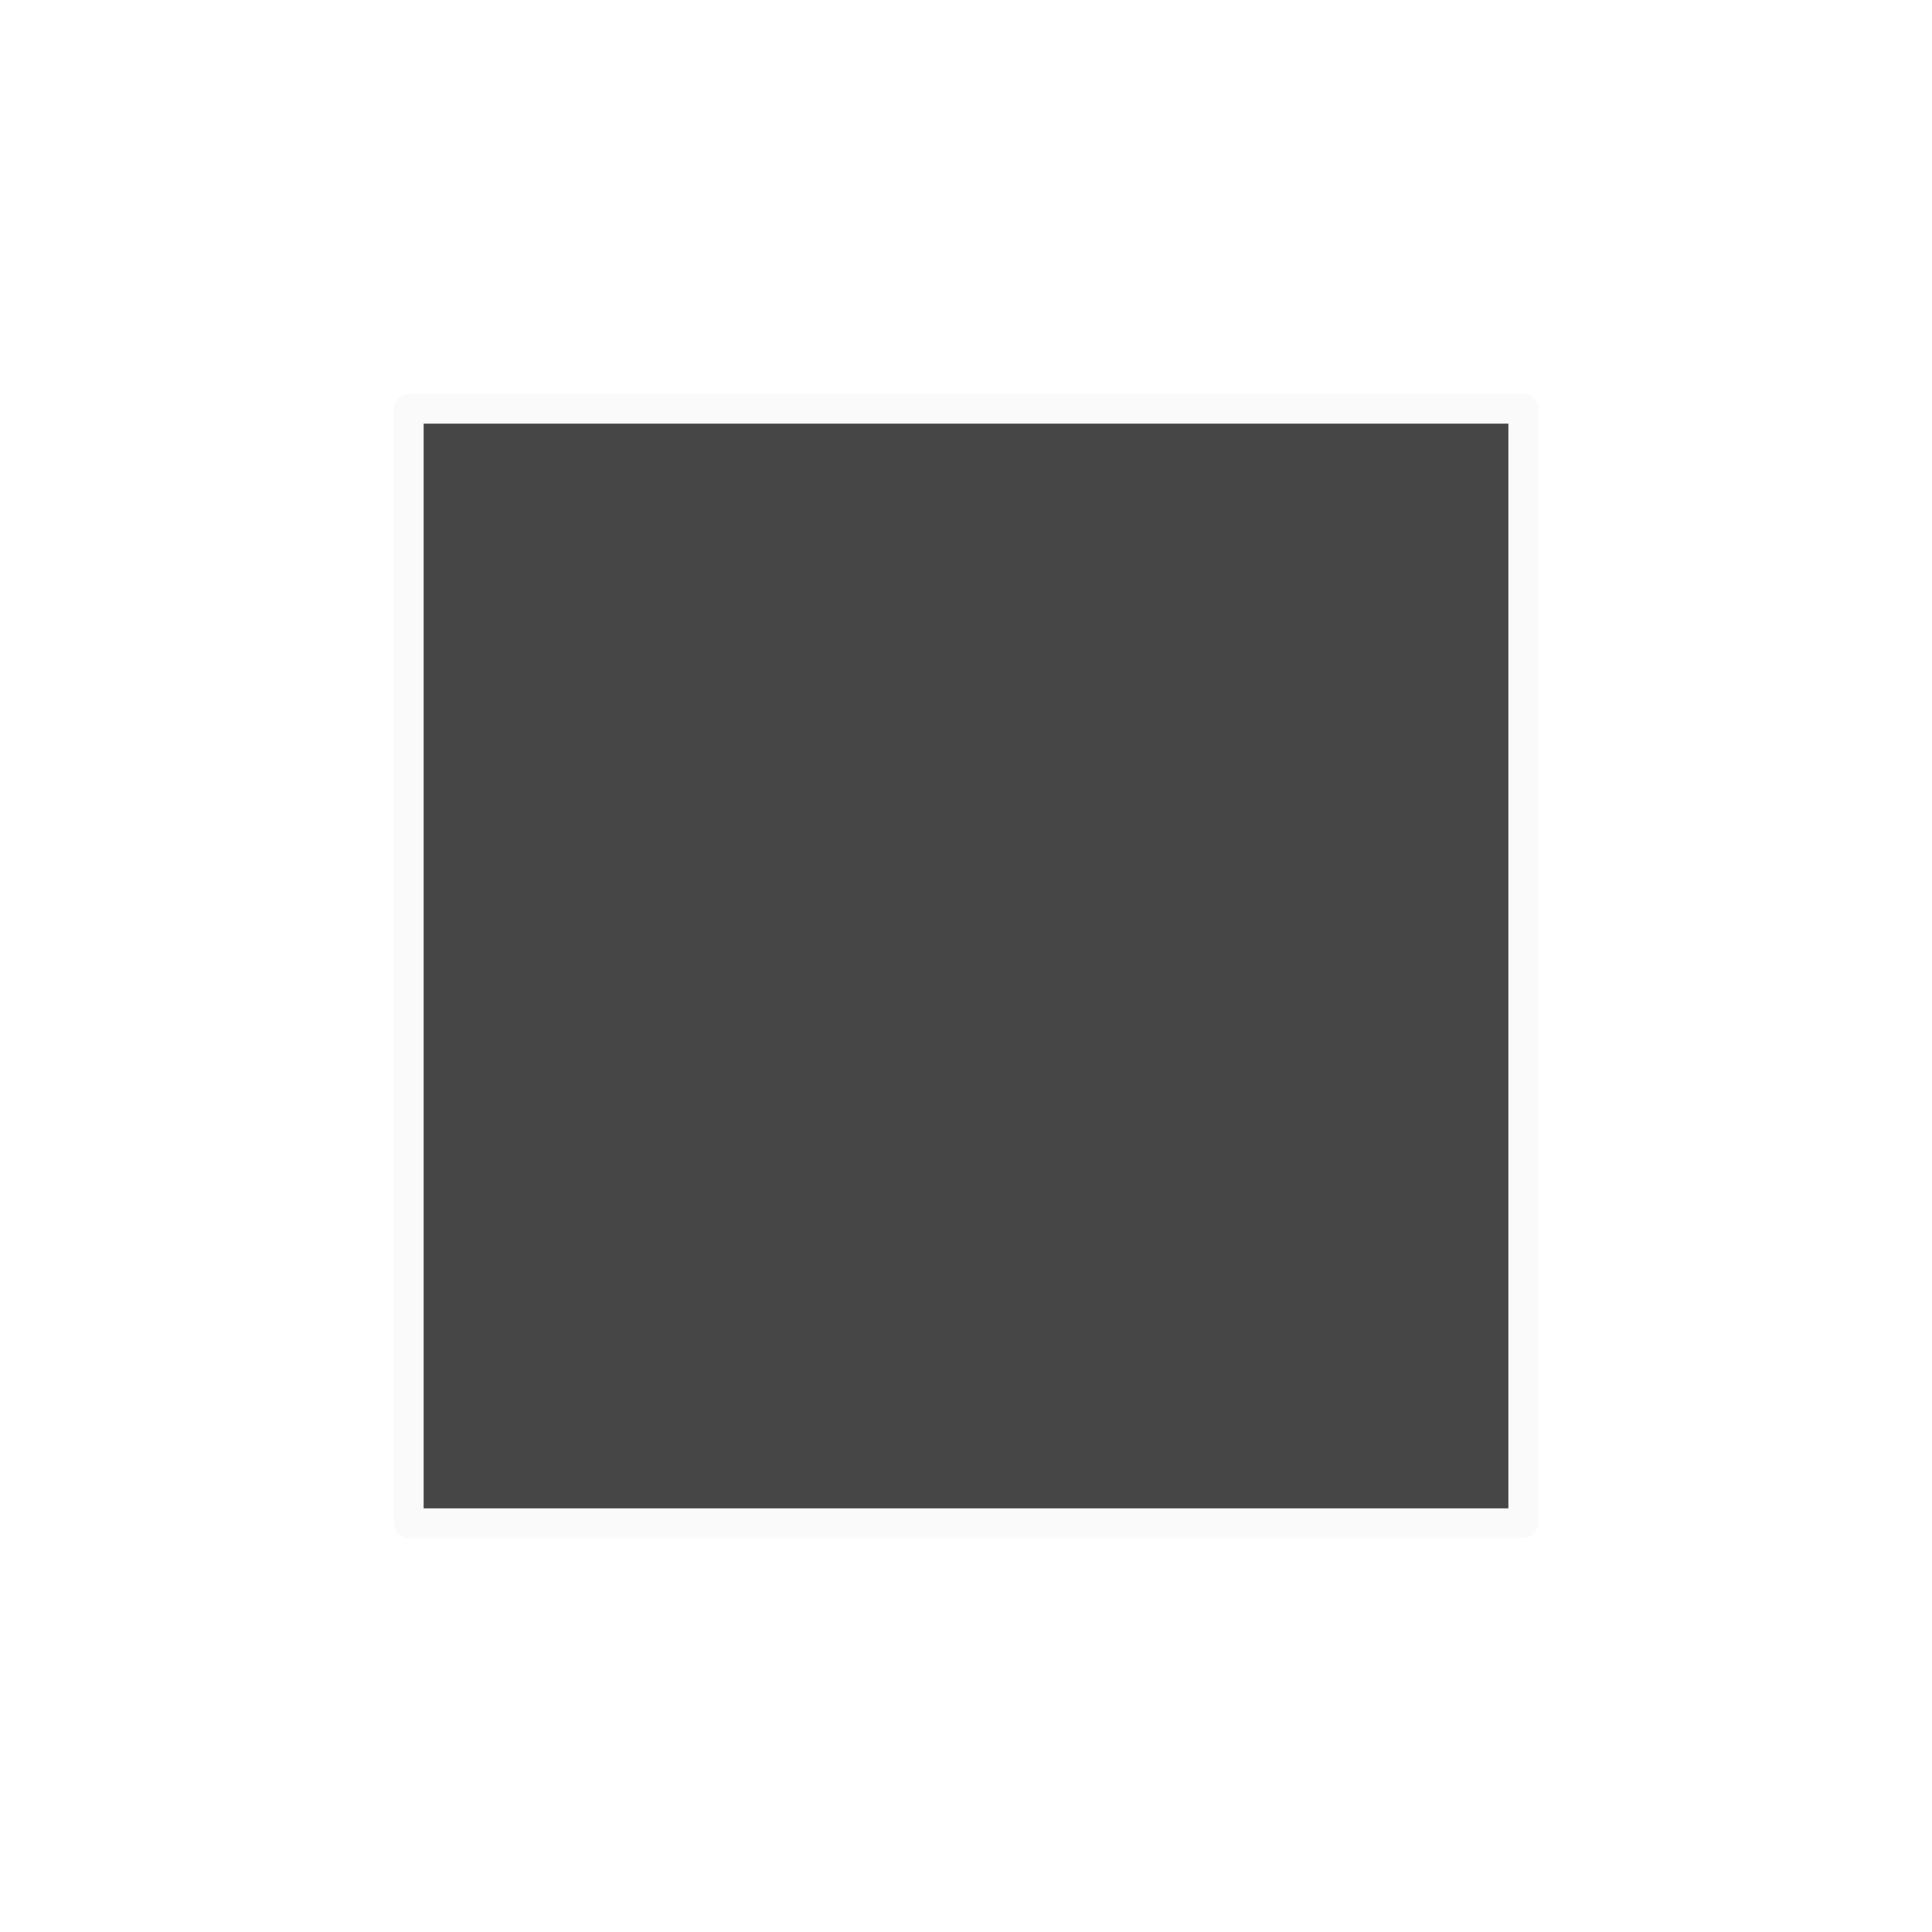
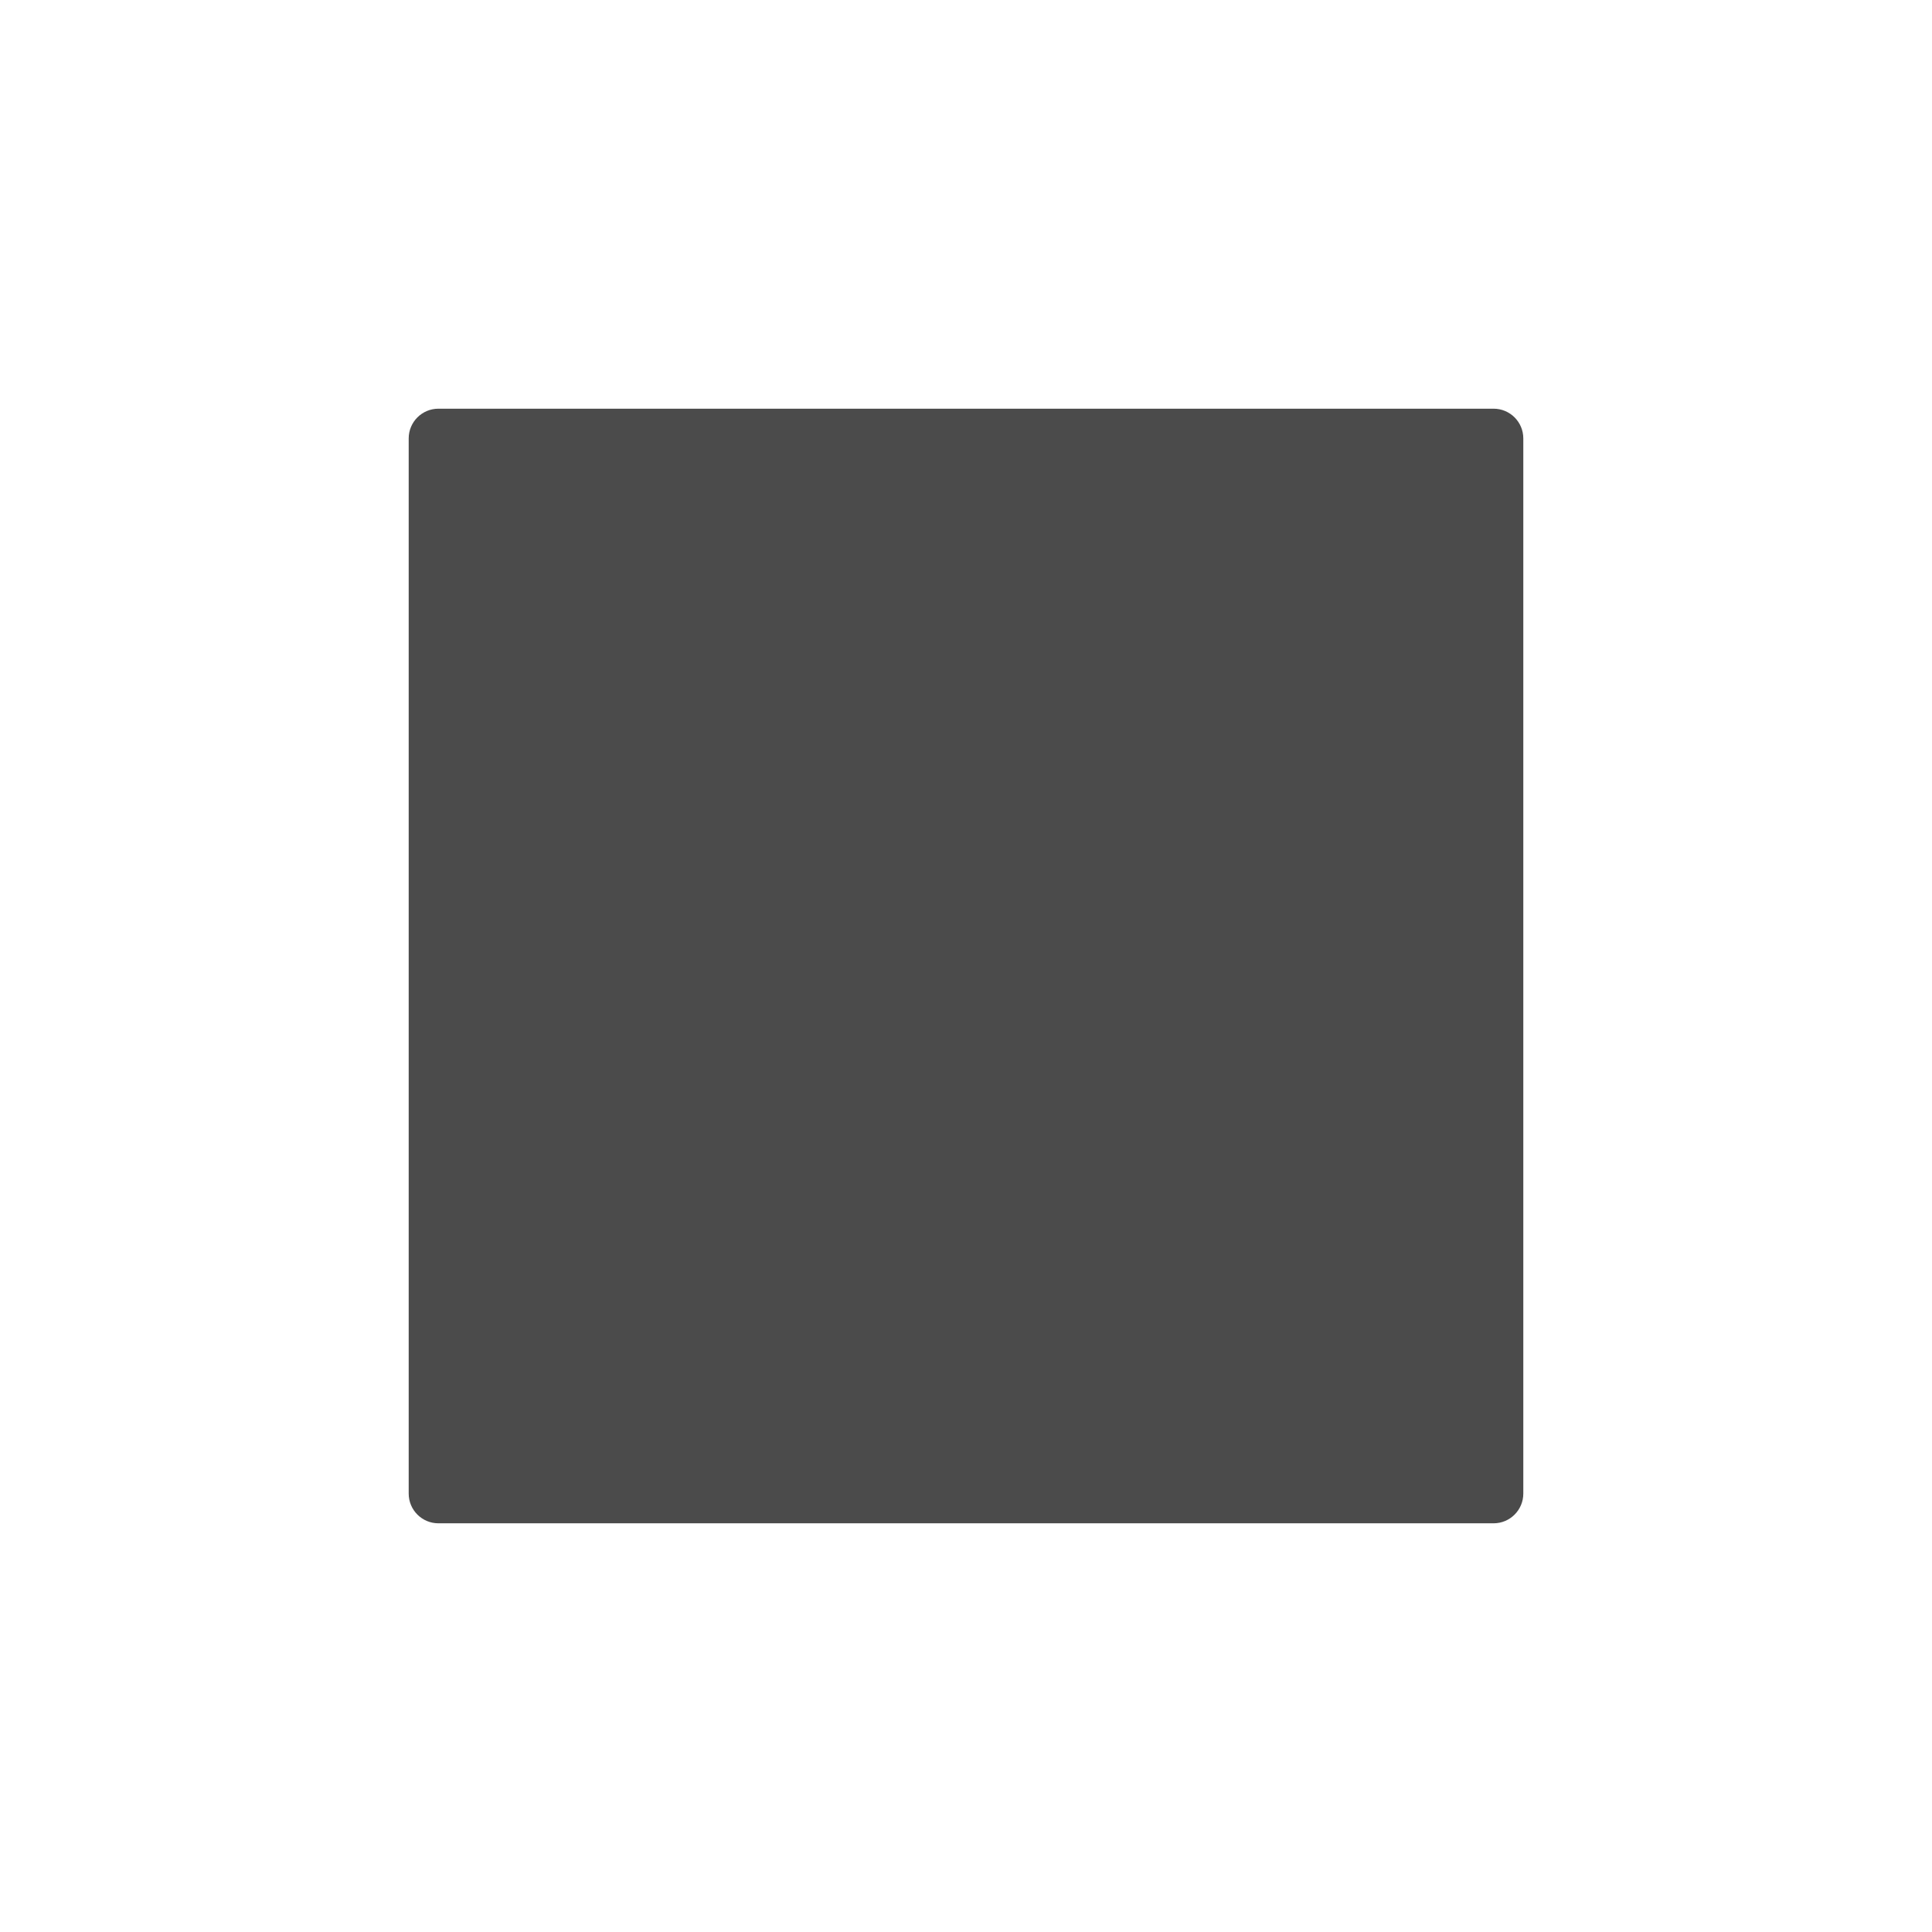
<svg xmlns="http://www.w3.org/2000/svg" width="130" height="130" id="svg4682" version="1.1">
  <defs id="defs4684">
-     <filter color-interpolation-filters="sRGB" id="filter4696" x="-0.36" width="1.72" y="-0.36" height="1.72">
-       <feGaussianBlur stdDeviation="11.248" id="feGaussianBlur4698" />
-     </filter>
-   </defs>
+     </defs>
  <g id="layer1" transform="translate(0,-922.3622)">
-     <rect style="opacity:0.9;fill:#323232;fill-opacity:1;stroke:#fafafa;stroke-width:2;stroke-linejoin:round;stroke-miterlimit:4;stroke-opacity:1;stroke-dasharray:none" id="rect4598" width="74.989" height="74.989" x="949.868" y="-102.495" transform="matrix(0,1,-1,0,0,0)" />
+     <rect style="color:#000000;fill:#4b4b4b;fill-opacity:1;fill-rule:nonzero;stroke:none;stroke-width:10;marker:none;visibility:visible;display:inline;overflow:visible;enable-background:accumulate" id="rect4954" width="75" height="75" x="27.5" y="949.862" rx="2" ry="2" />
  </g>
</svg>
